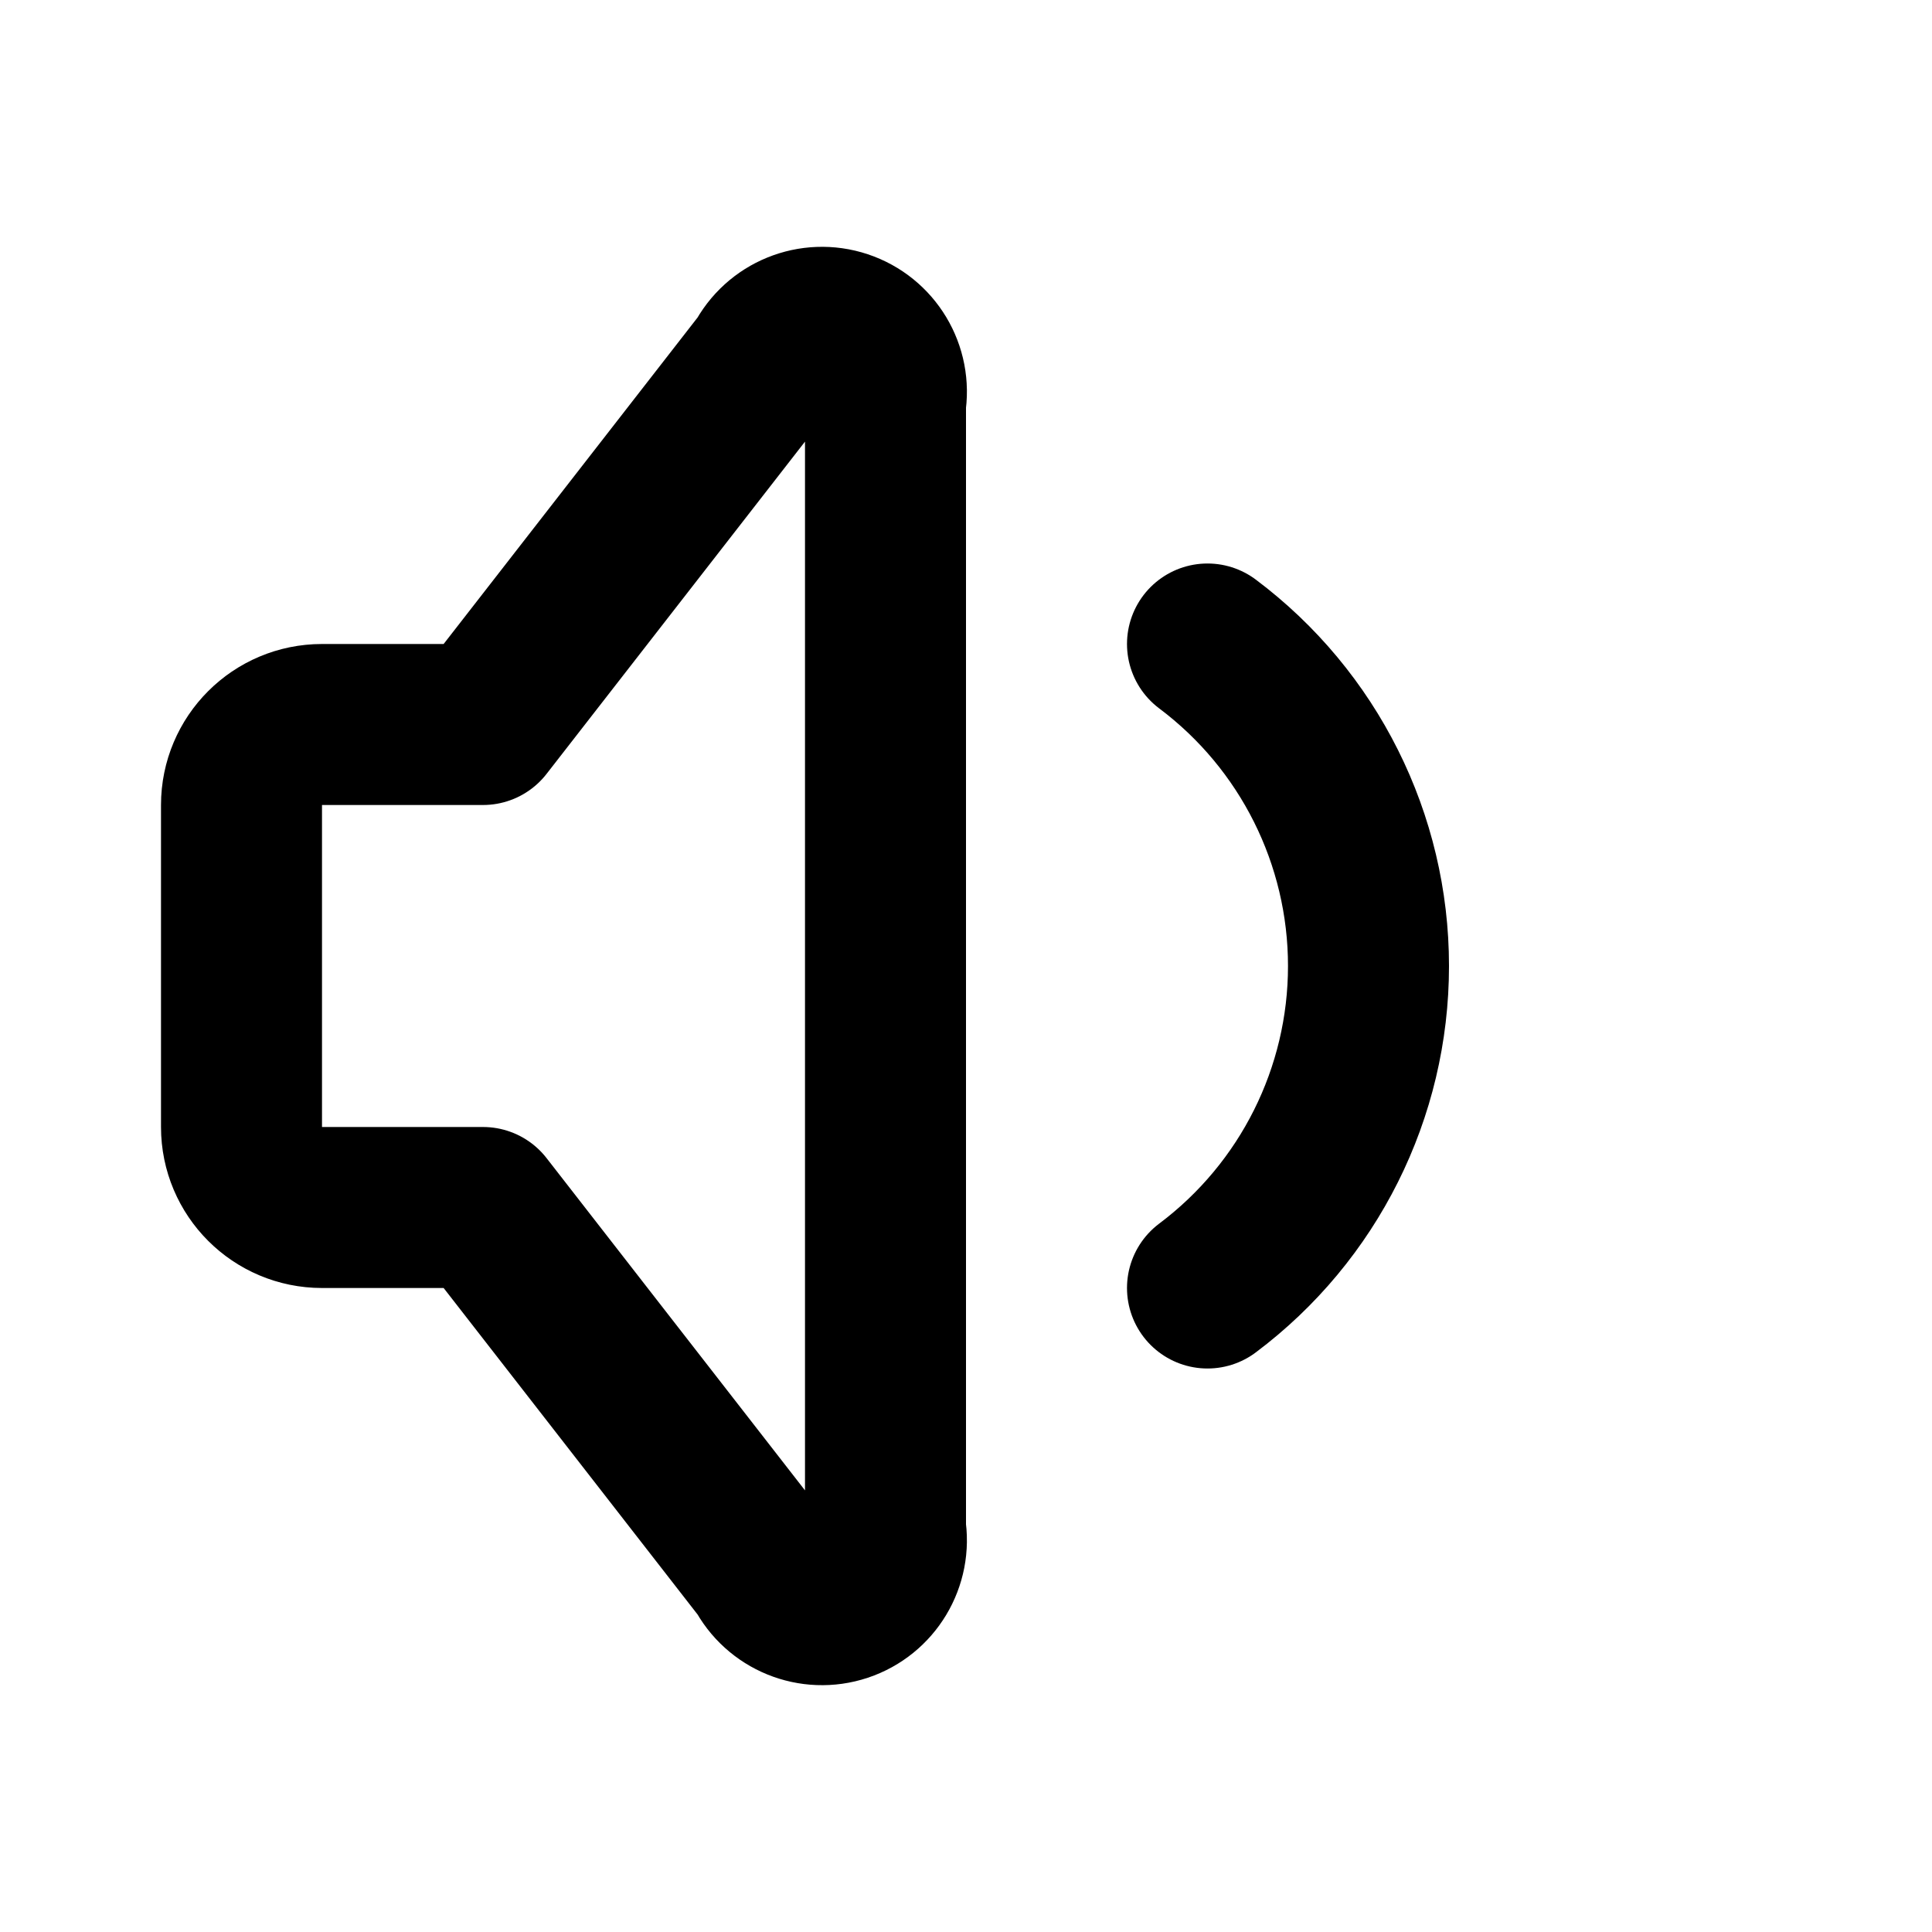
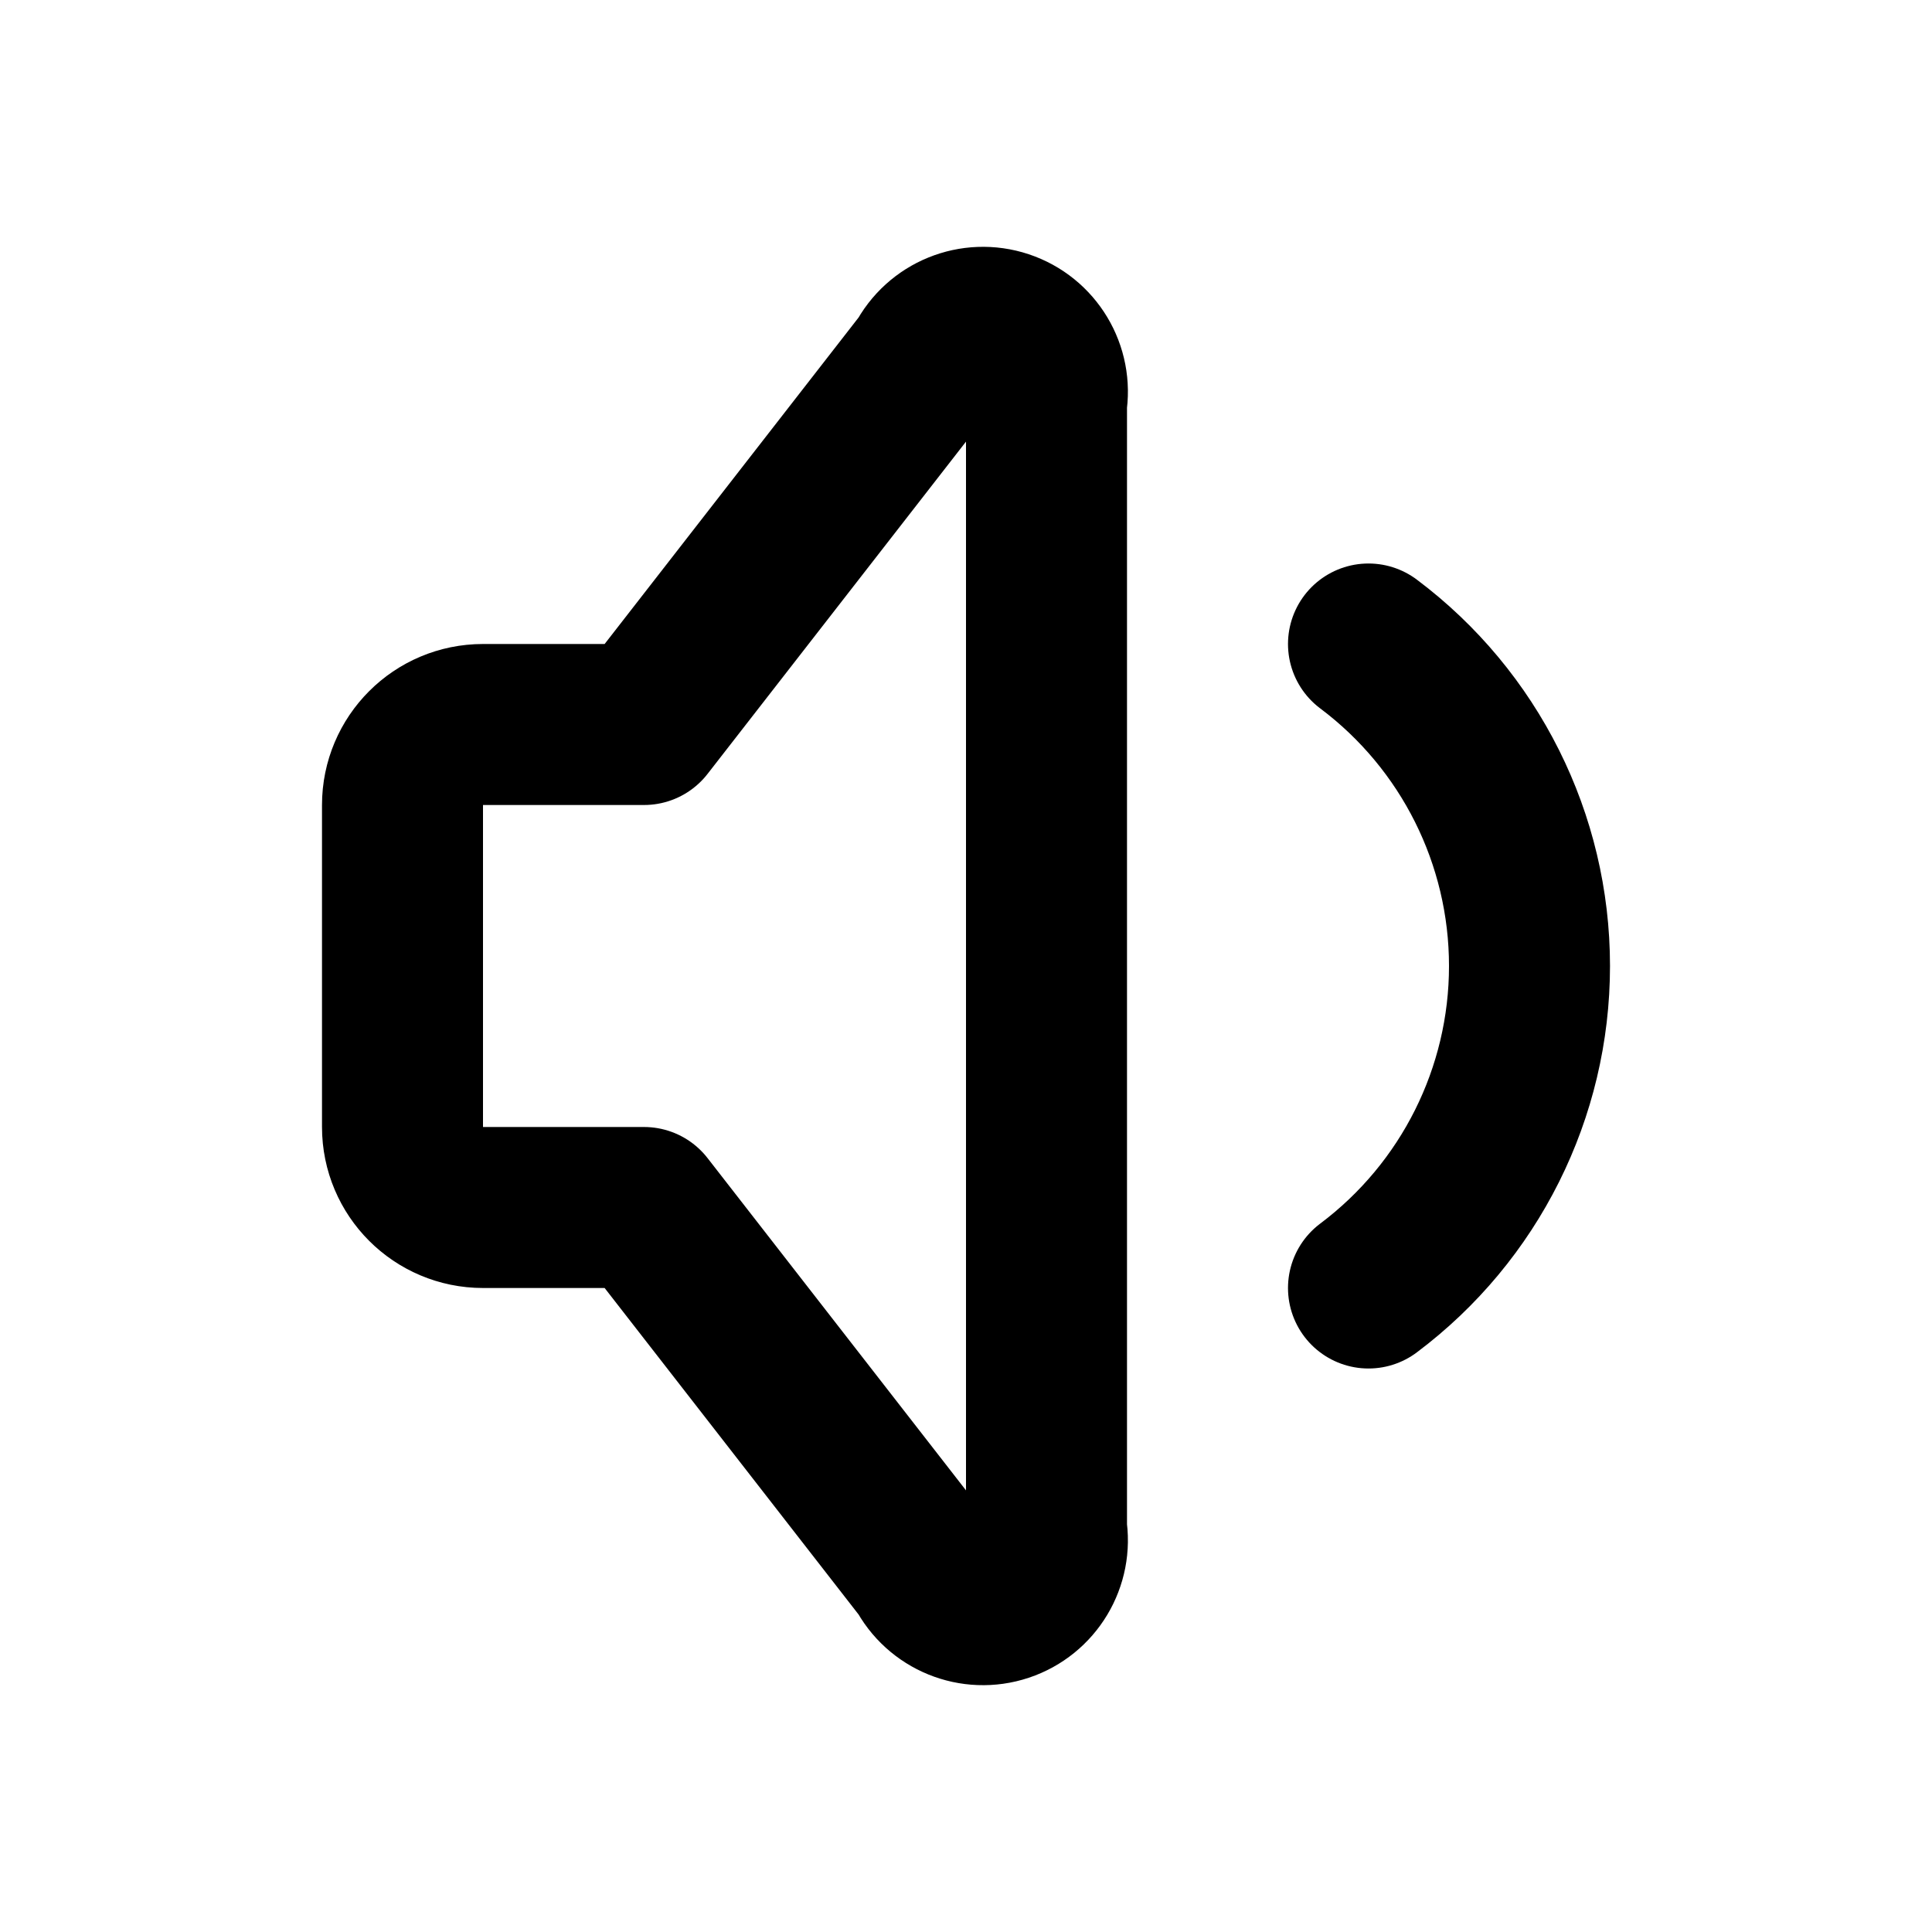
<svg xmlns="http://www.w3.org/2000/svg" width="24" height="24" viewBox="0 0 24 24" fill="none" stroke="currentColor" stroke-width="2" stroke-linecap="round" stroke-linejoin="round">
-   <path d="M15 8a5 5 0 0 1 0 8" />
-   <path d="M6 15h-2a1 1 0 0 1 -1 -1v-4a1 1 0 0 1 1 -1h2l3.5 -4.5a.8 .8 0 0 1 1.5 .5v14a.8 .8 0 0 1 -1.5 .5l-3.5 -4.5" />
+   <g transform="translate(2 0)">
+     <path d="M15 8a5 5 0 0 1 0 8" />
+     <path d="M6 15h-2a1 1 0 0 1 -1 -1v-4a1 1 0 0 1 1 -1h2l3.5 -4.5a.8 .8 0 0 1 1.5 .5v14a.8 .8 0 0 1 -1.5 .5l-3.5 -4.5" />
+   </g>
</svg>
